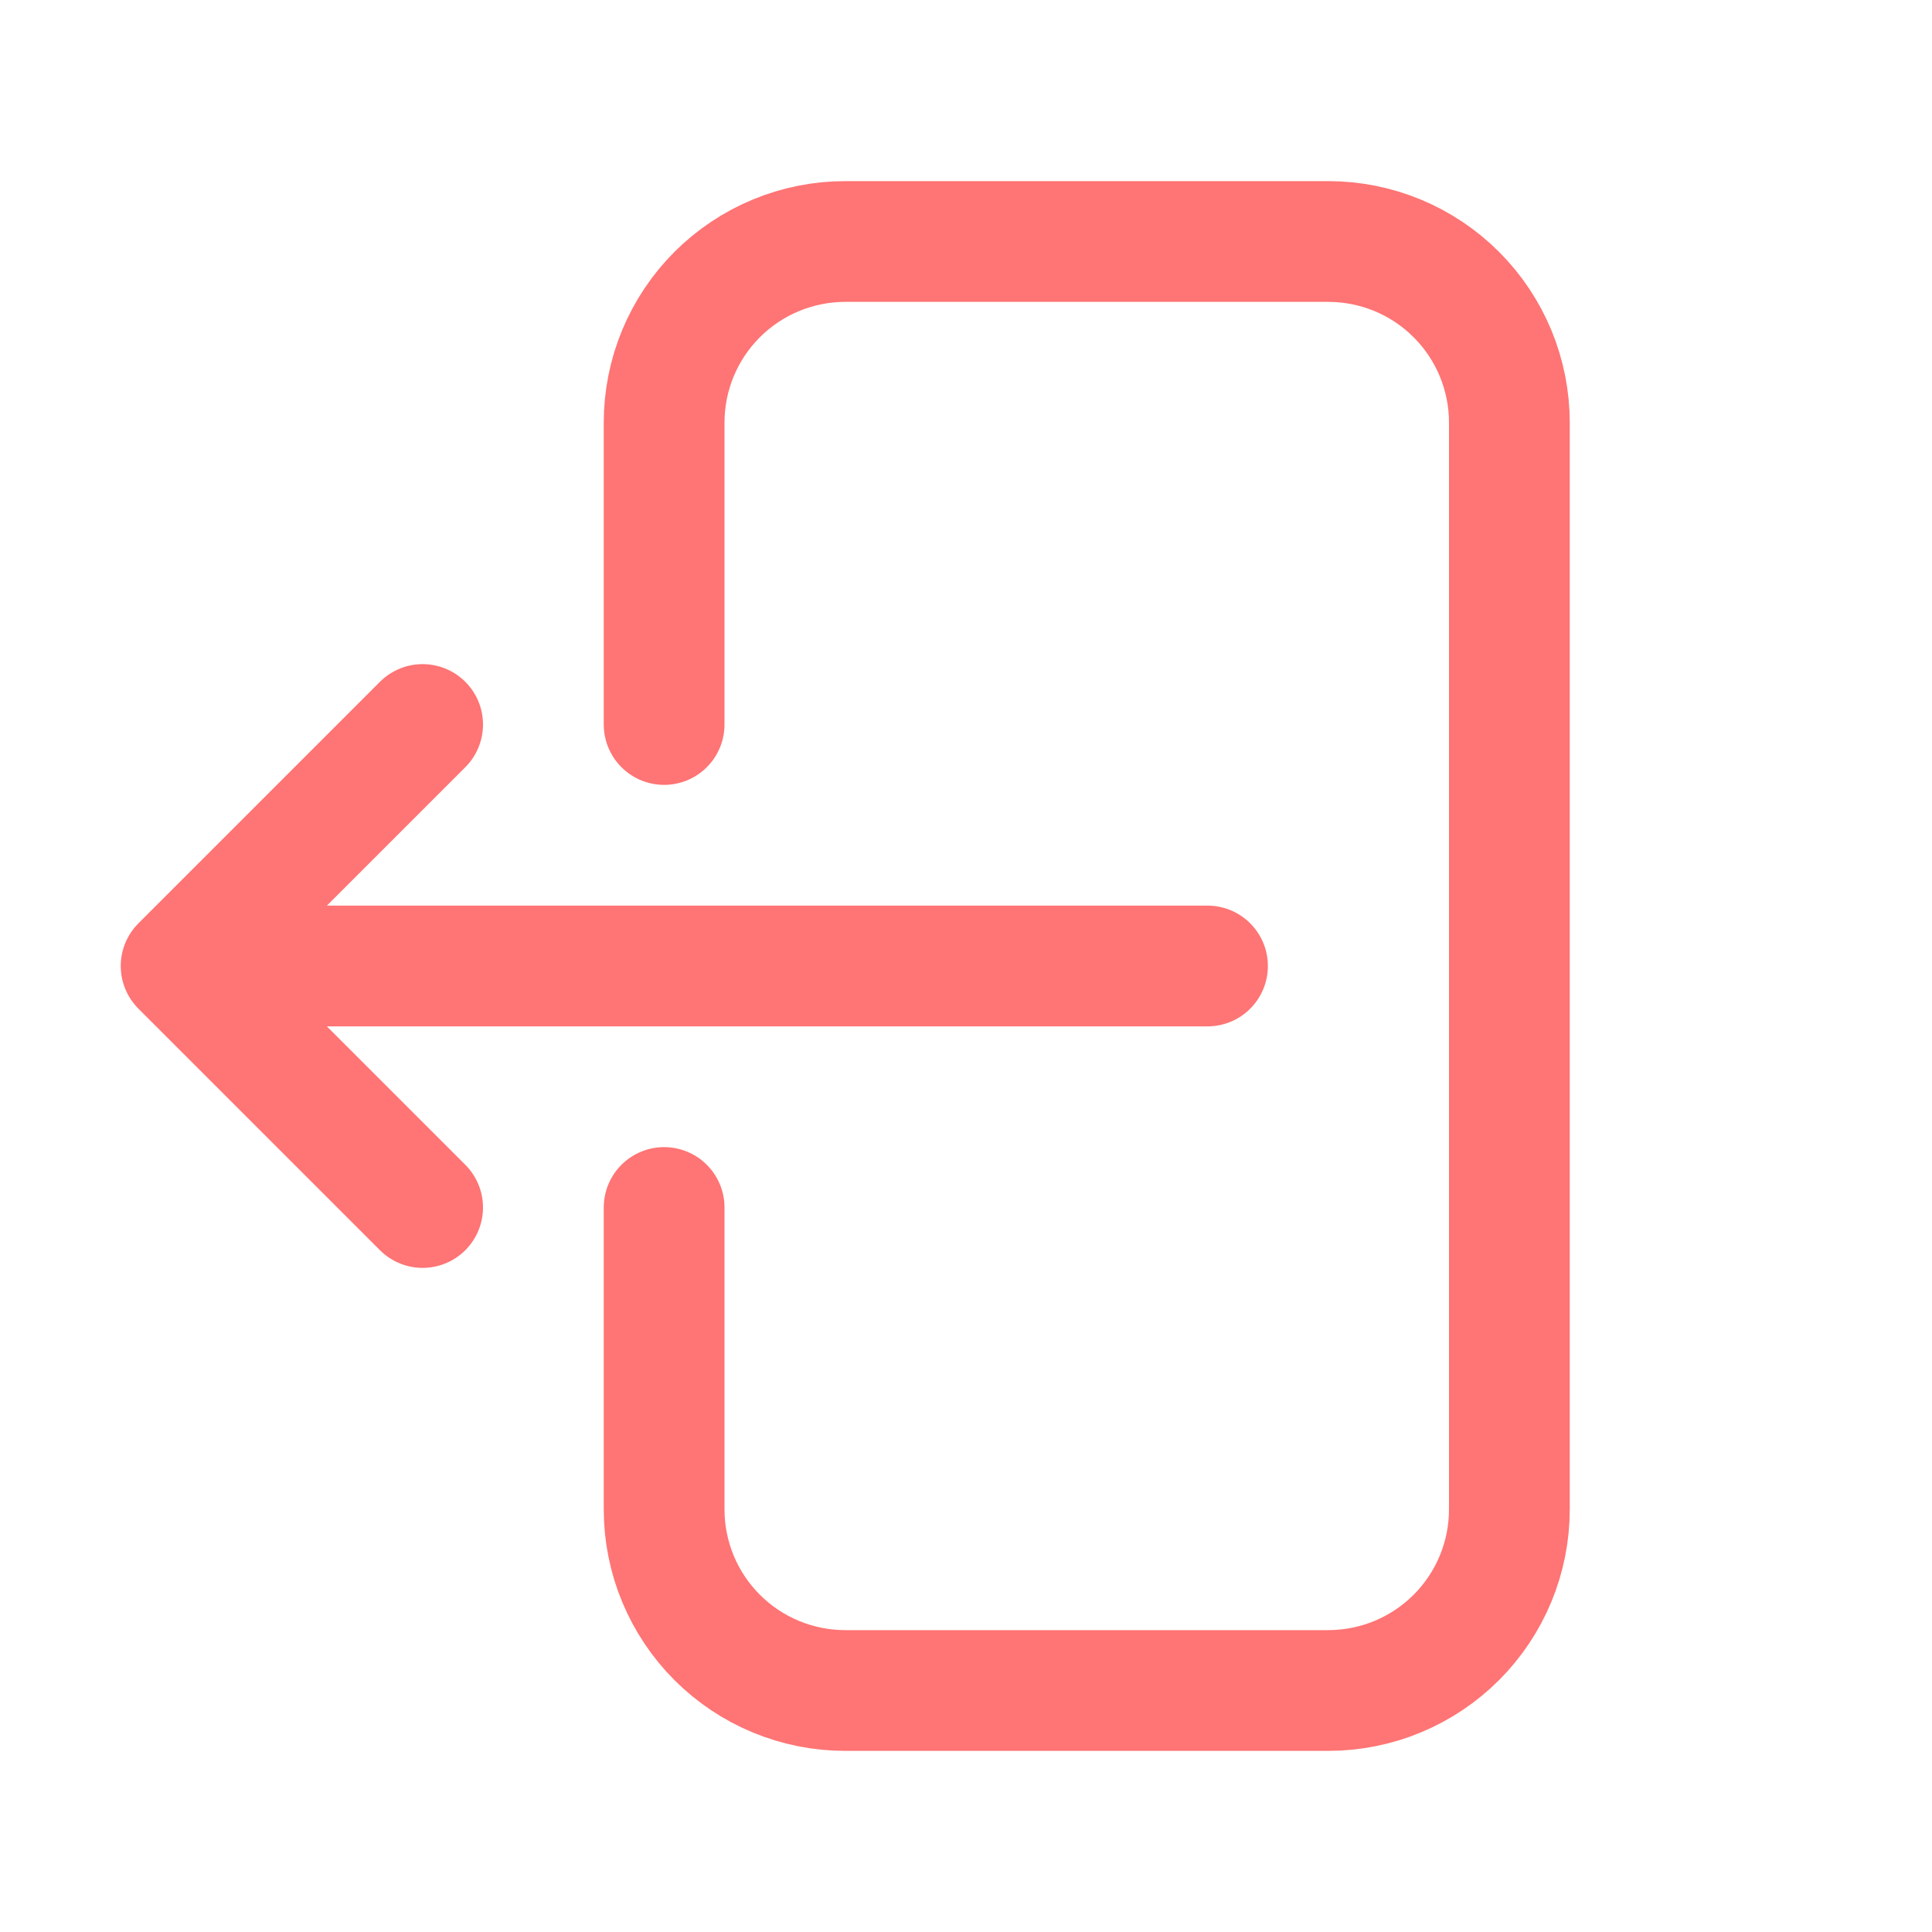
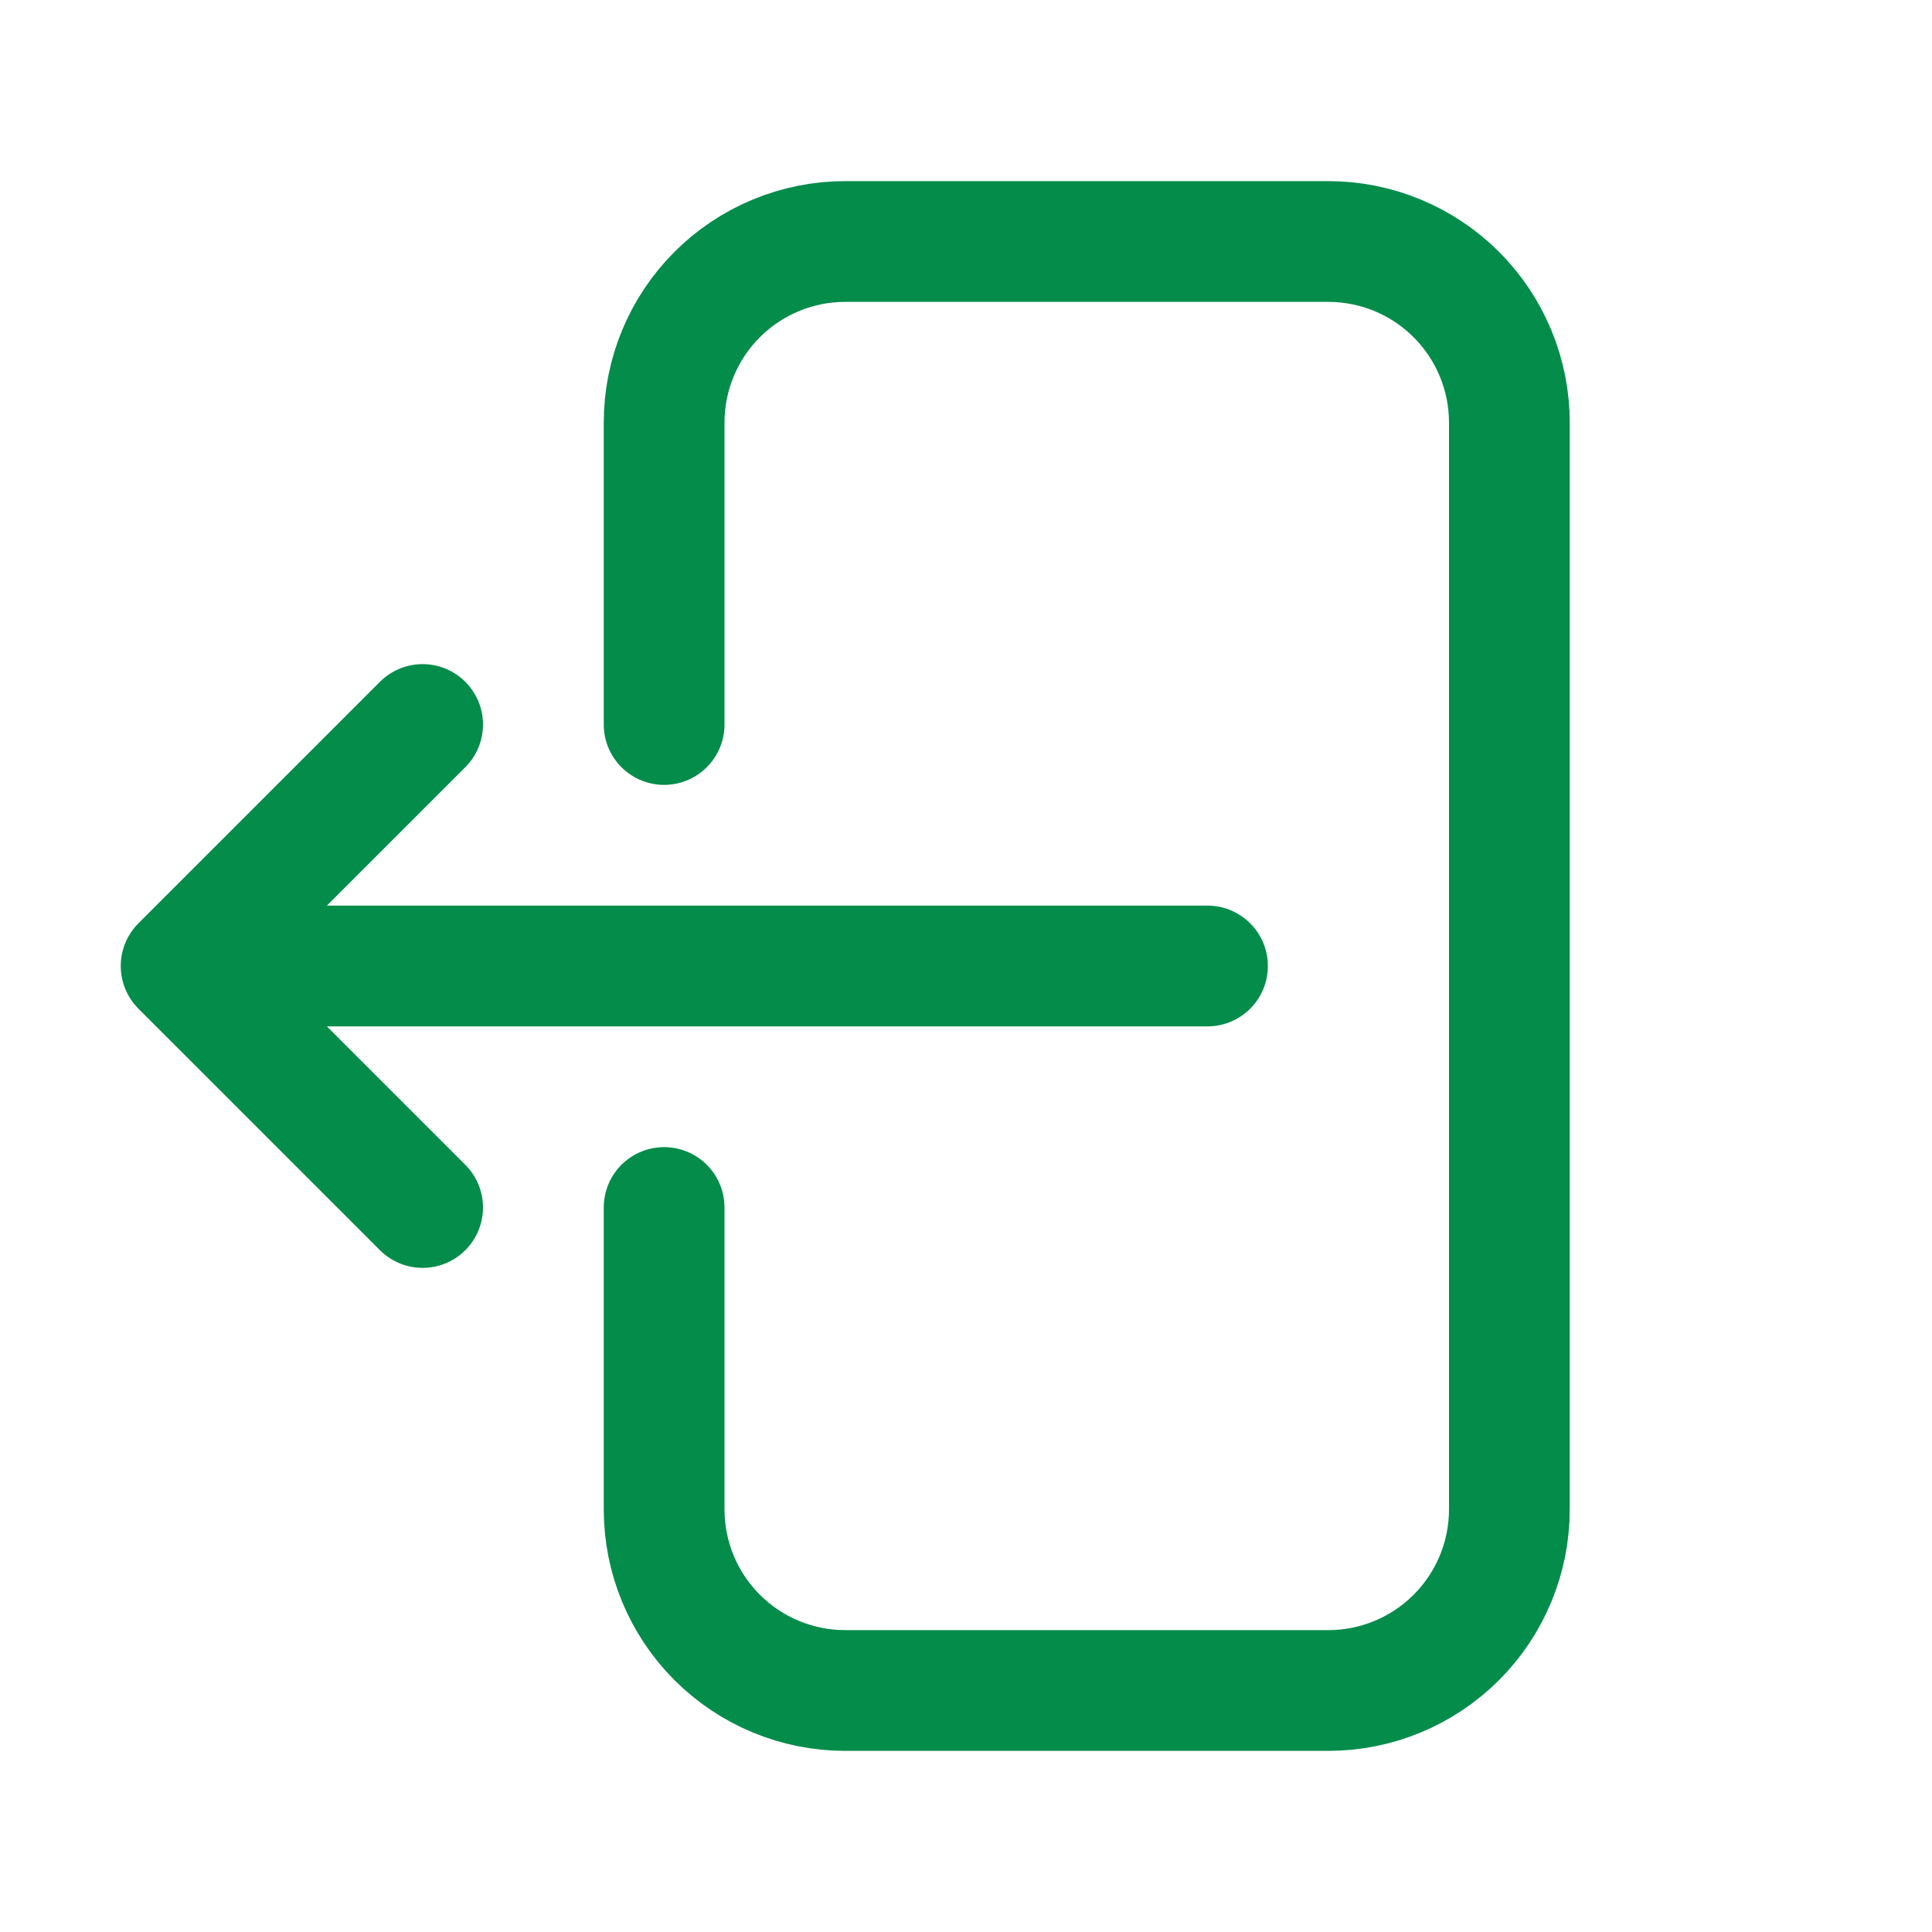
<svg xmlns="http://www.w3.org/2000/svg" width="24" height="24" viewBox="0 0 24 24" fill="none">
-   <path d="M8.25 9V5.25C8.25 4.653 8.487 4.081 8.909 3.659C9.331 3.237 9.903 3 10.5 3H16.5C17.097 3 17.669 3.237 18.091 3.659C18.513 4.081 18.75 4.653 18.75 5.25V18.75C18.75 19.347 18.513 19.919 18.091 20.341C17.669 20.763 17.097 21 16.5 21H10.5C9.903 21 9.331 20.763 8.909 20.341C8.487 19.919 8.25 19.347 8.25 18.75V15M5.25 15L2.25 12M2.25 12L5.25 9M2.25 12H15" stroke="#FF7474" stroke-width="1.5" stroke-linecap="round" stroke-linejoin="round" />
+   <path d="M8.25 9V5.25C8.25 4.653 8.487 4.081 8.909 3.659C9.331 3.237 9.903 3 10.5 3H16.5C17.097 3 17.669 3.237 18.091 3.659C18.513 4.081 18.75 4.653 18.75 5.25V18.75C18.75 19.347 18.513 19.919 18.091 20.341C17.669 20.763 17.097 21 16.5 21H10.5C9.903 21 9.331 20.763 8.909 20.341C8.487 19.919 8.25 19.347 8.25 18.75V15M5.25 15L2.25 12M2.25 12L5.25 9M2.25 12H15" stroke="#038C4A" stroke-width="1.5" stroke-linecap="round" stroke-linejoin="round" />
</svg>
